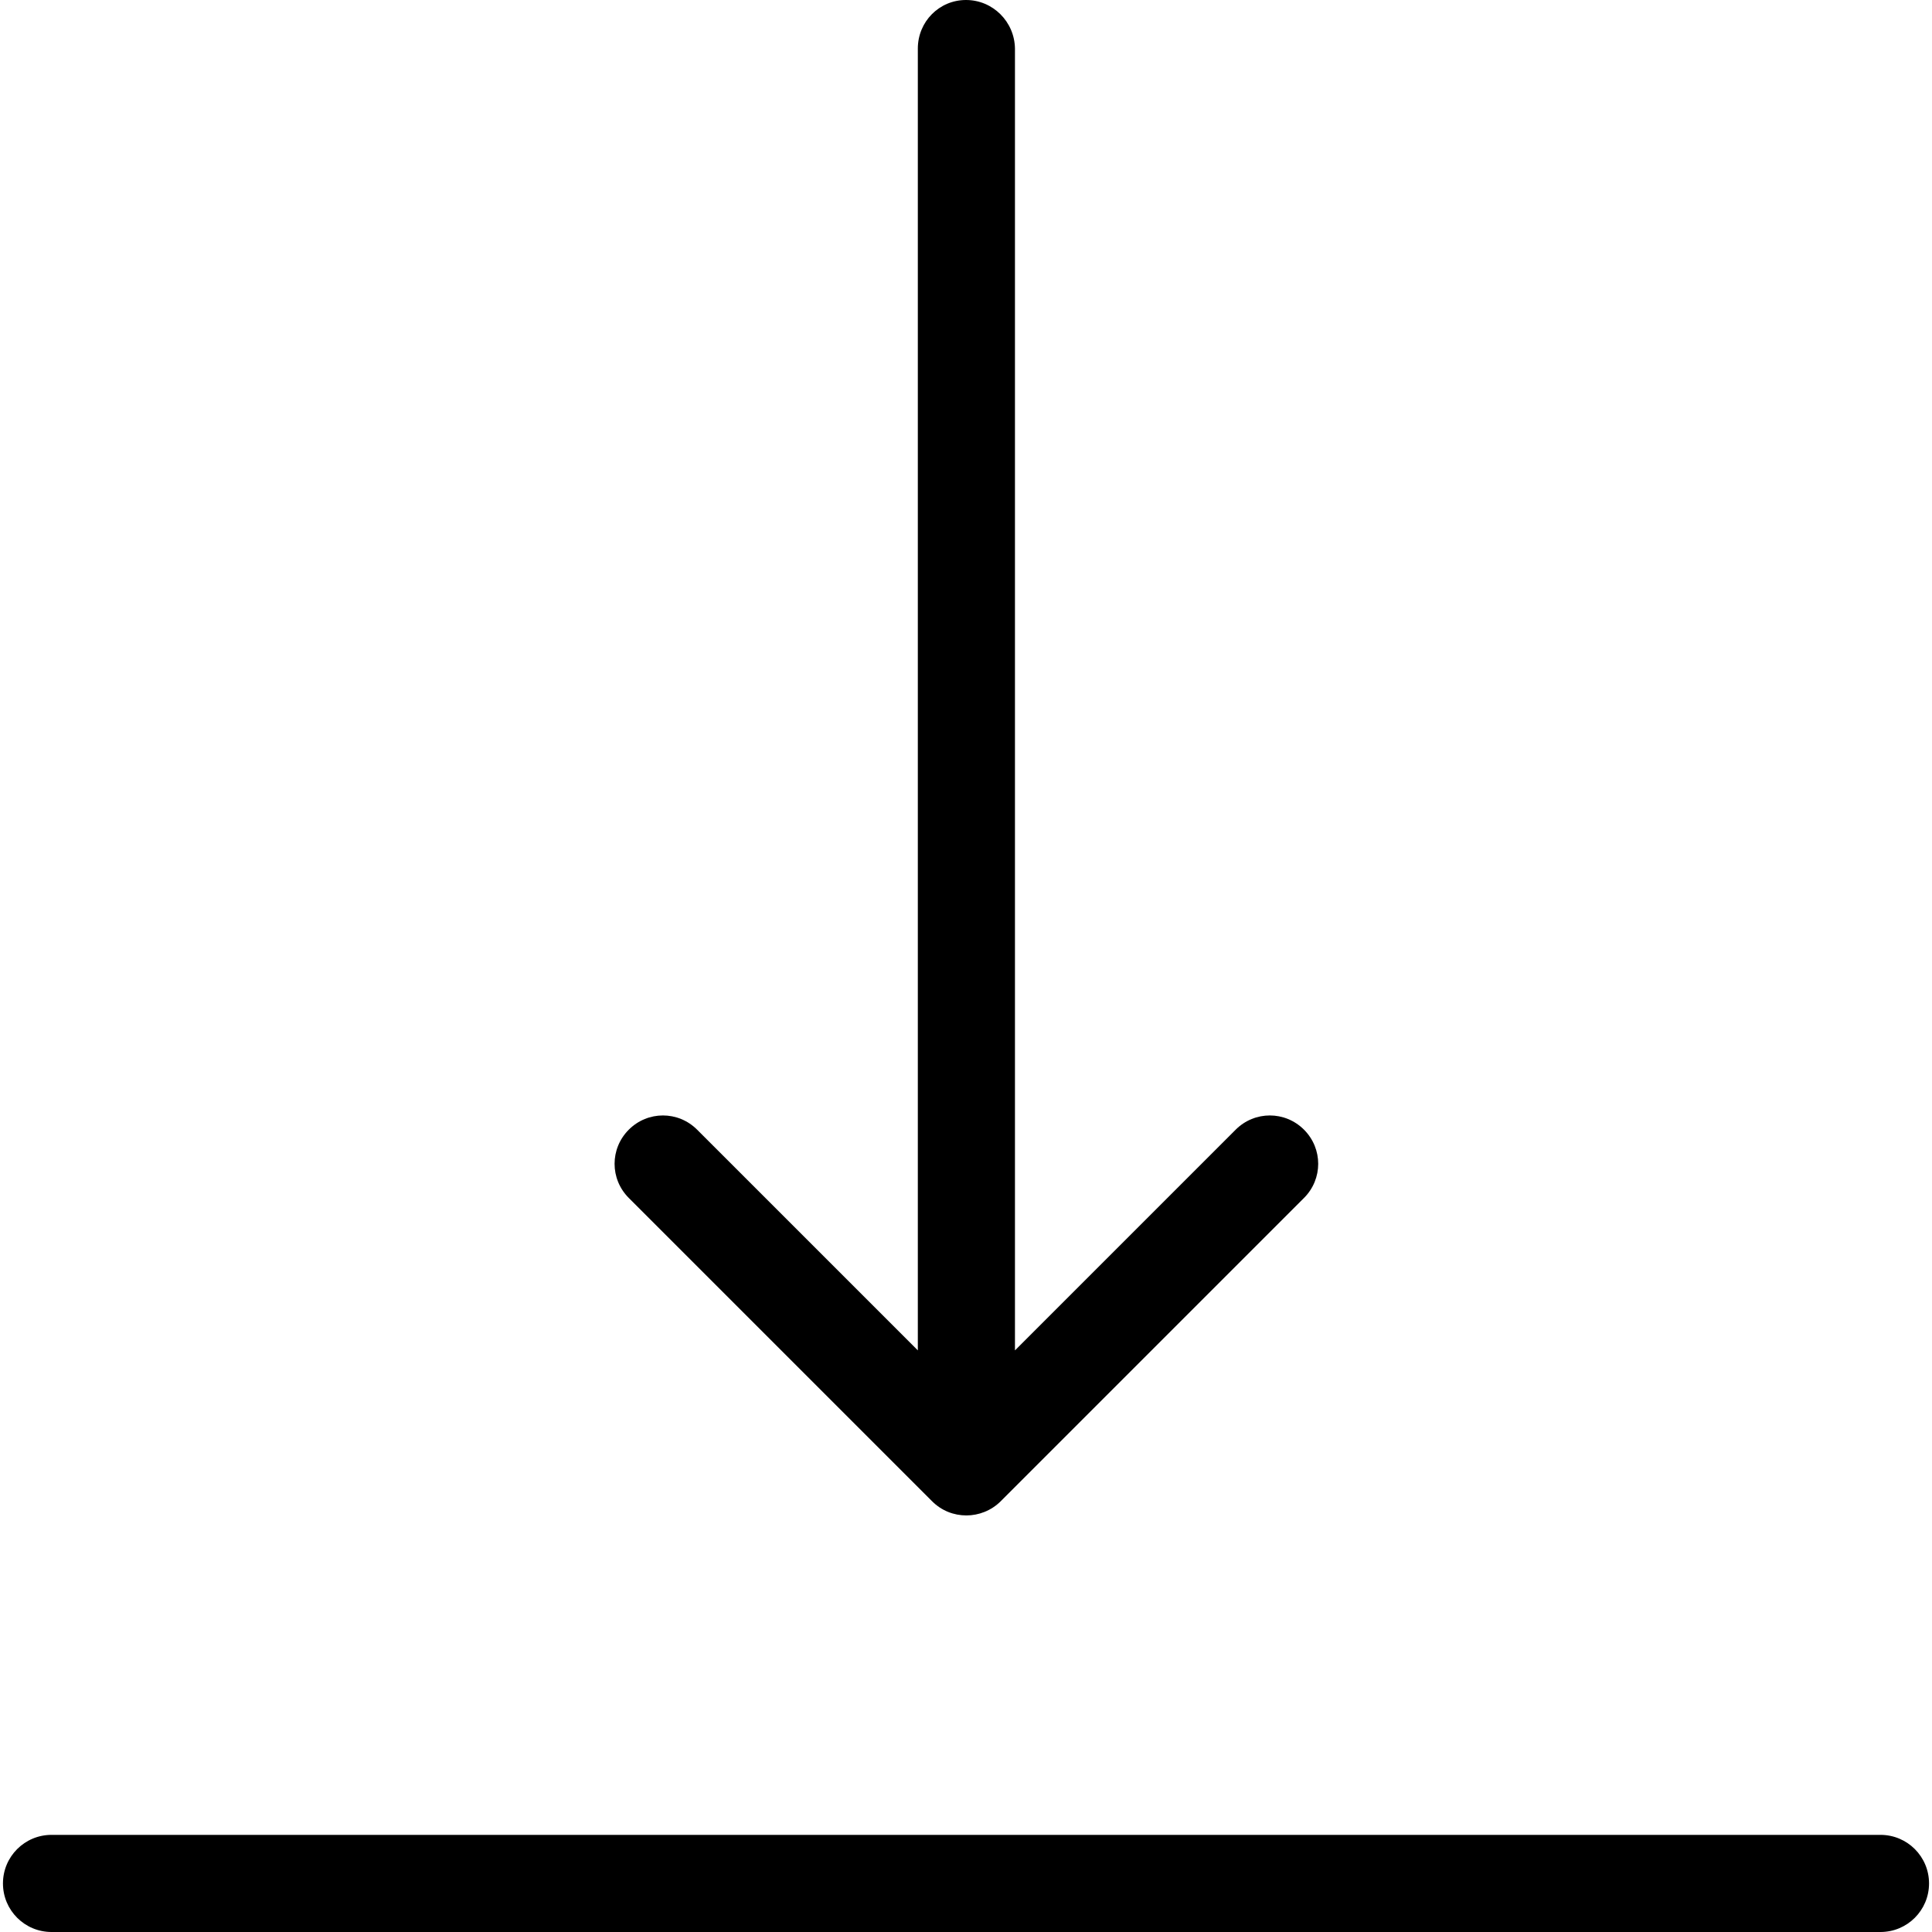
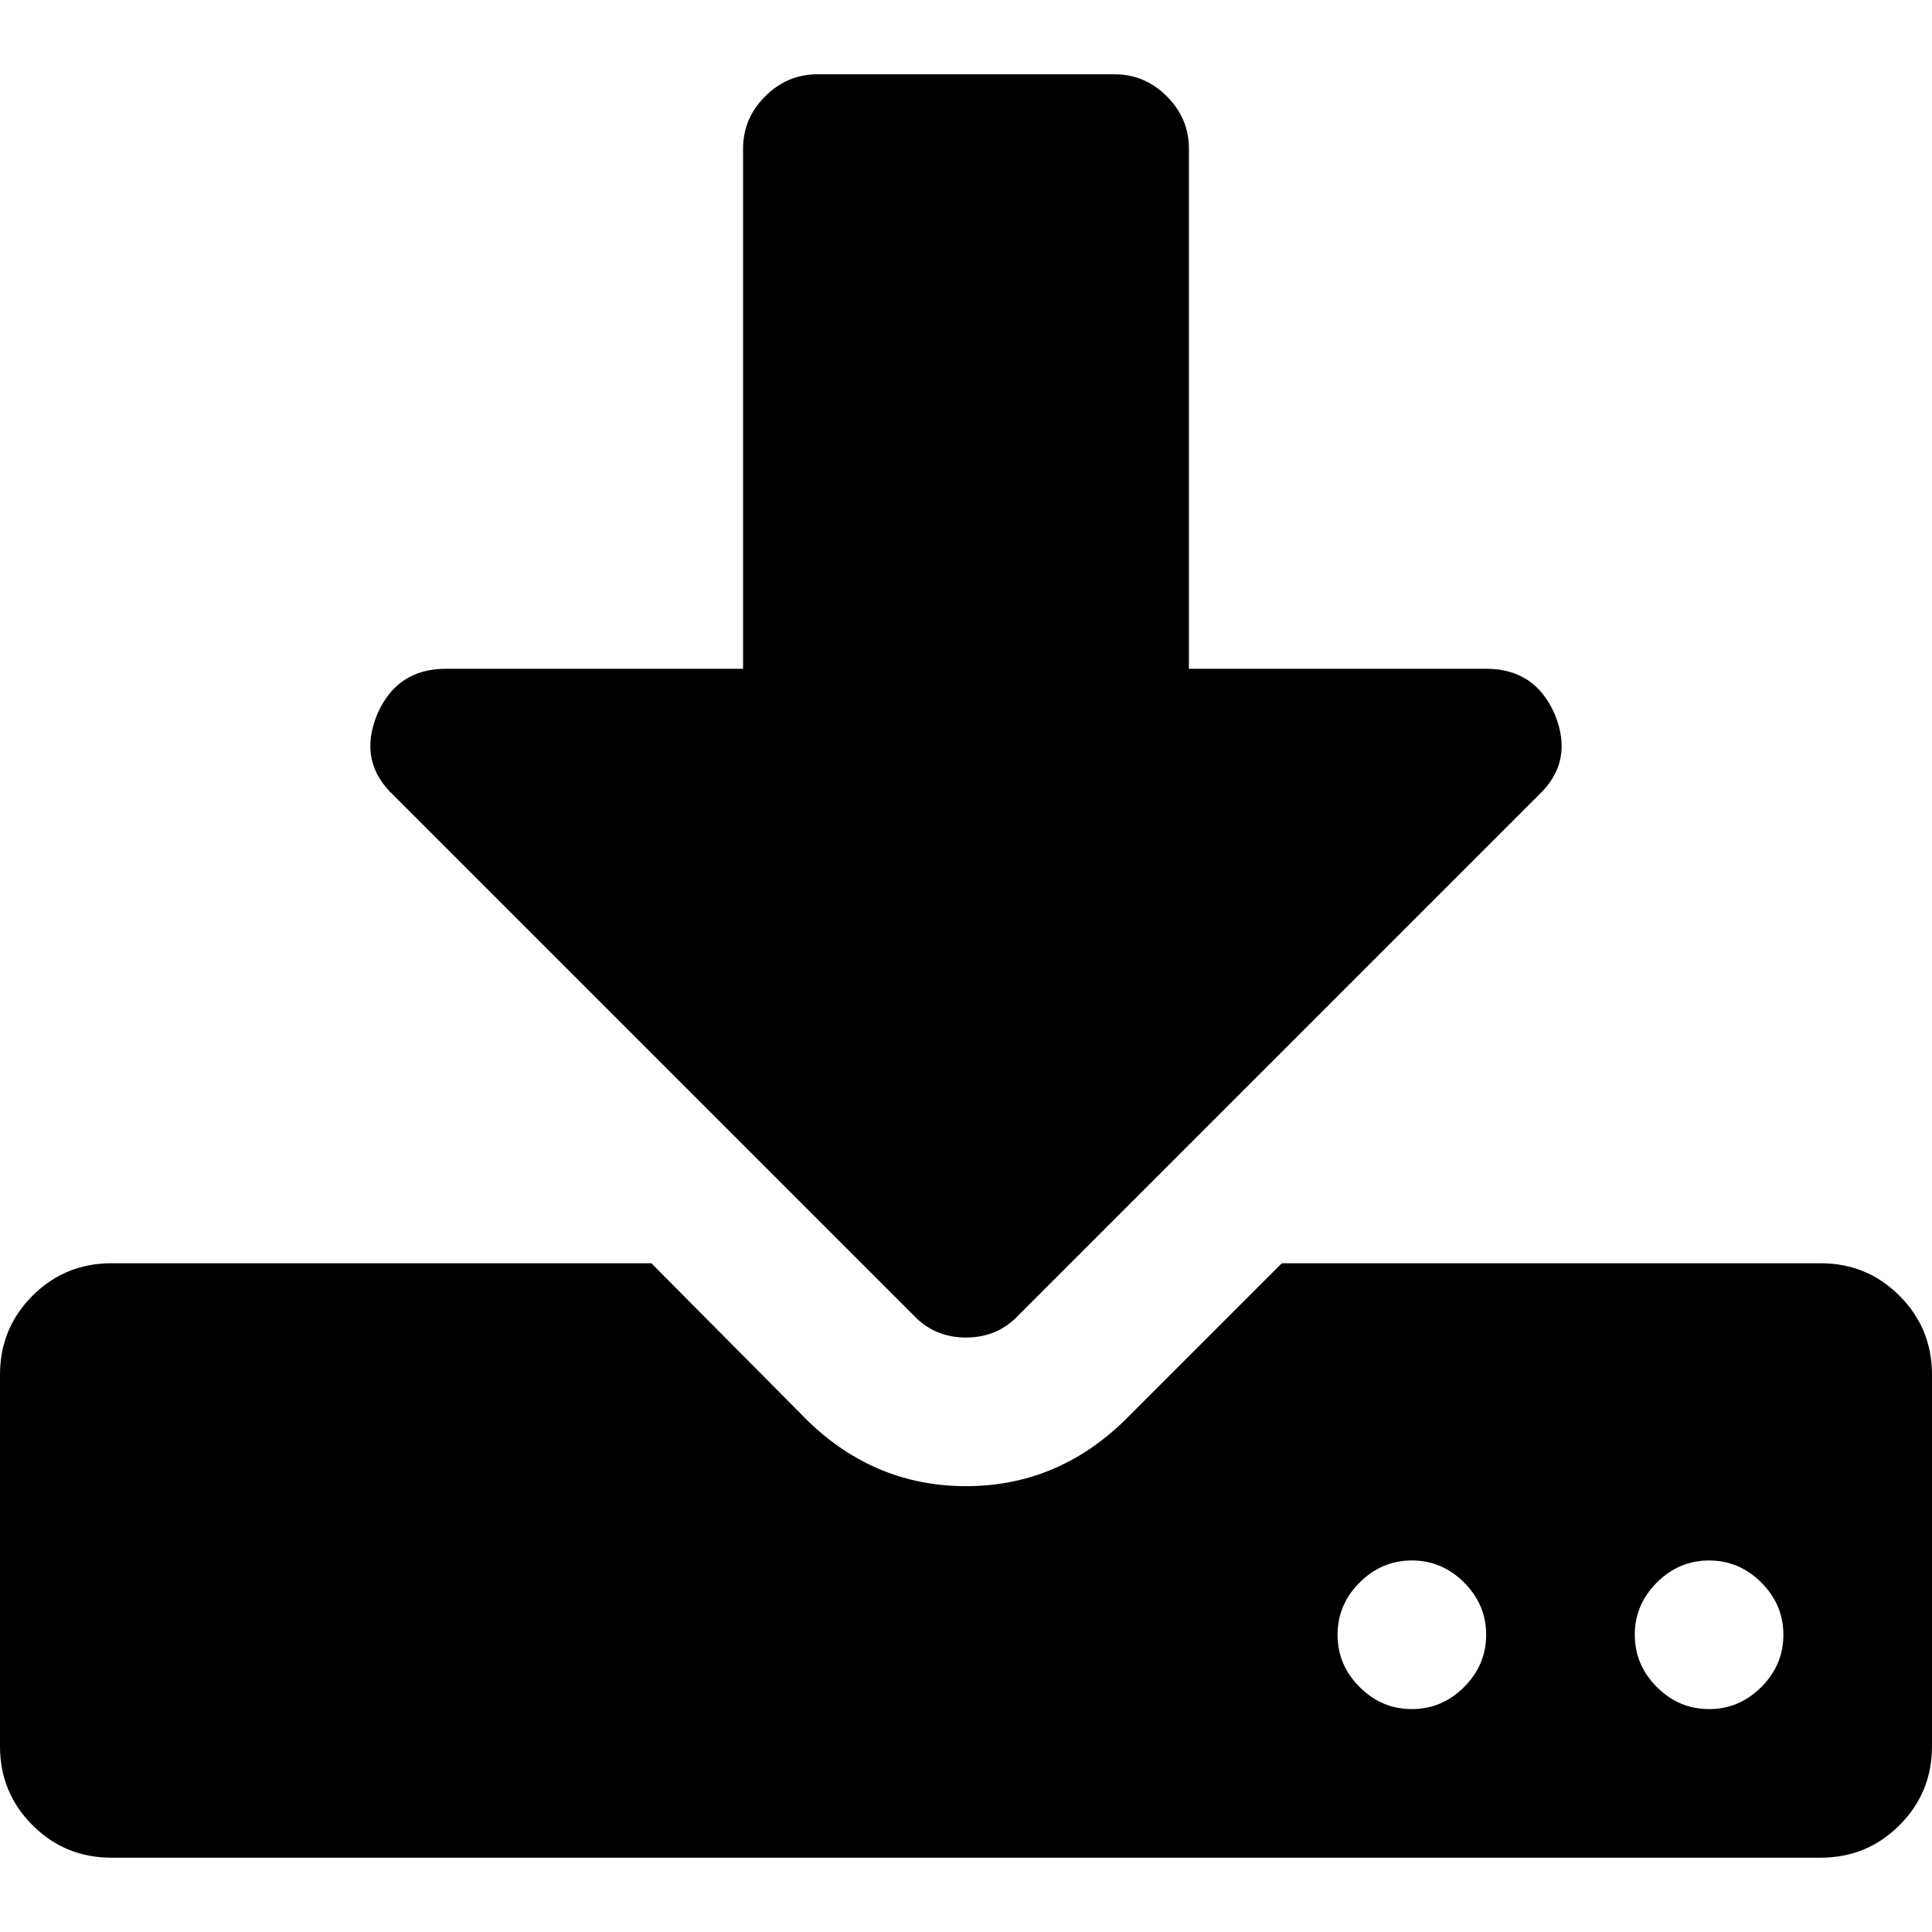
- <svg xmlns="http://www.w3.org/2000/svg" version="1.1" id="Capa_1" x="0px" y="0px" viewBox="0 0 489.3 489.3" style="enable-background:new 0 0 489.3 489.3;" xml:space="preserve">
+ <svg xmlns="http://www.w3.org/2000/svg" version="1.1" id="Capa_1" x="0px" y="0px" viewBox="0 0 475.078 475.077" style="enable-background:new 0 0 475.078 475.077;" xml:space="preserve">
  <g>
    <g>
-       <path d="M244.65,0c-6.8,0-12.2,5.5-12.2,12.3V342l-55.9-55.9c-4.8-4.8-12.5-4.8-17.3,0s-4.8,12.5,0,17.3l76.8,76.8    c2.4,2.4,5.5,3.6,8.7,3.6c3.1,0,6.3-1.2,8.7-3.6l76.8-76.8c4.8-4.8,4.8-12.5,0-17.3s-12.5-4.8-17.3,0l-55.9,55.9V12.3    C256.95,5.5,251.45,0,244.65,0z" />
-       <path d="M476.25,464.7H13.05c-6.8,0-12.3,5.5-12.3,12.3s5.5,12.3,12.3,12.3h463.2c6.8,0,12.3-5.5,12.3-12.3    S483.05,464.7,476.25,464.7z" />
+       <path d="M467.083,318.627c-5.324-5.328-11.8-7.994-19.41-7.994H315.195l-38.828,38.827c-11.04,10.657-23.982,15.988-38.828,15.988    c-14.843,0-27.789-5.324-38.828-15.988l-38.543-38.827H27.408c-7.612,0-14.083,2.669-19.414,7.994    C2.664,323.955,0,330.427,0,338.044v91.358c0,7.614,2.664,14.085,7.994,19.414c5.33,5.328,11.801,7.99,19.414,7.99h420.266    c7.61,0,14.086-2.662,19.41-7.99c5.332-5.329,7.994-11.8,7.994-19.414v-91.358C475.078,330.427,472.416,323.955,467.083,318.627z     M360.025,414.841c-3.621,3.617-7.905,5.424-12.854,5.424s-9.227-1.807-12.847-5.424c-3.614-3.617-5.421-7.898-5.421-12.844    c0-4.948,1.807-9.236,5.421-12.847c3.62-3.62,7.898-5.431,12.847-5.431s9.232,1.811,12.854,5.431    c3.613,3.61,5.421,7.898,5.421,12.847C365.446,406.942,363.638,411.224,360.025,414.841z M433.109,414.841    c-3.614,3.617-7.898,5.424-12.848,5.424c-4.948,0-9.229-1.807-12.847-5.424c-3.613-3.617-5.42-7.898-5.42-12.844    c0-4.948,1.807-9.236,5.42-12.847c3.617-3.62,7.898-5.431,12.847-5.431c4.949,0,9.233,1.811,12.848,5.431    c3.617,3.61,5.427,7.898,5.427,12.847C438.536,406.942,436.729,411.224,433.109,414.841z" />
+       <path d="M224.692,323.479c3.428,3.613,7.71,5.421,12.847,5.421c5.141,0,9.418-1.808,12.847-5.421l127.907-127.908    c5.899-5.519,7.234-12.182,3.997-19.986c-3.23-7.421-8.847-11.132-16.844-11.136h-73.091V36.543c0-4.948-1.811-9.231-5.421-12.847    c-3.62-3.617-7.901-5.426-12.847-5.426h-73.096c-4.946,0-9.229,1.809-12.847,5.426c-3.615,3.616-5.424,7.898-5.424,12.847V164.45    h-73.089c-7.998,0-13.61,3.715-16.846,11.136c-3.234,7.801-1.903,14.467,3.999,19.986L224.692,323.479z" />
    </g>
  </g>
-   <g>
- </g>
-   <g>
- </g>
-   <g>
- </g>
-   <g>
- </g>
-   <g>
- </g>
-   <g>
- </g>
-   <g>
- </g>
-   <g>
- </g>
-   <g>
- </g>
-   <g>
- </g>
-   <g>
- </g>
-   <g>
- </g>
-   <g>
- </g>
-   <g>
- </g>
-   <g>
- </g>
</svg>
